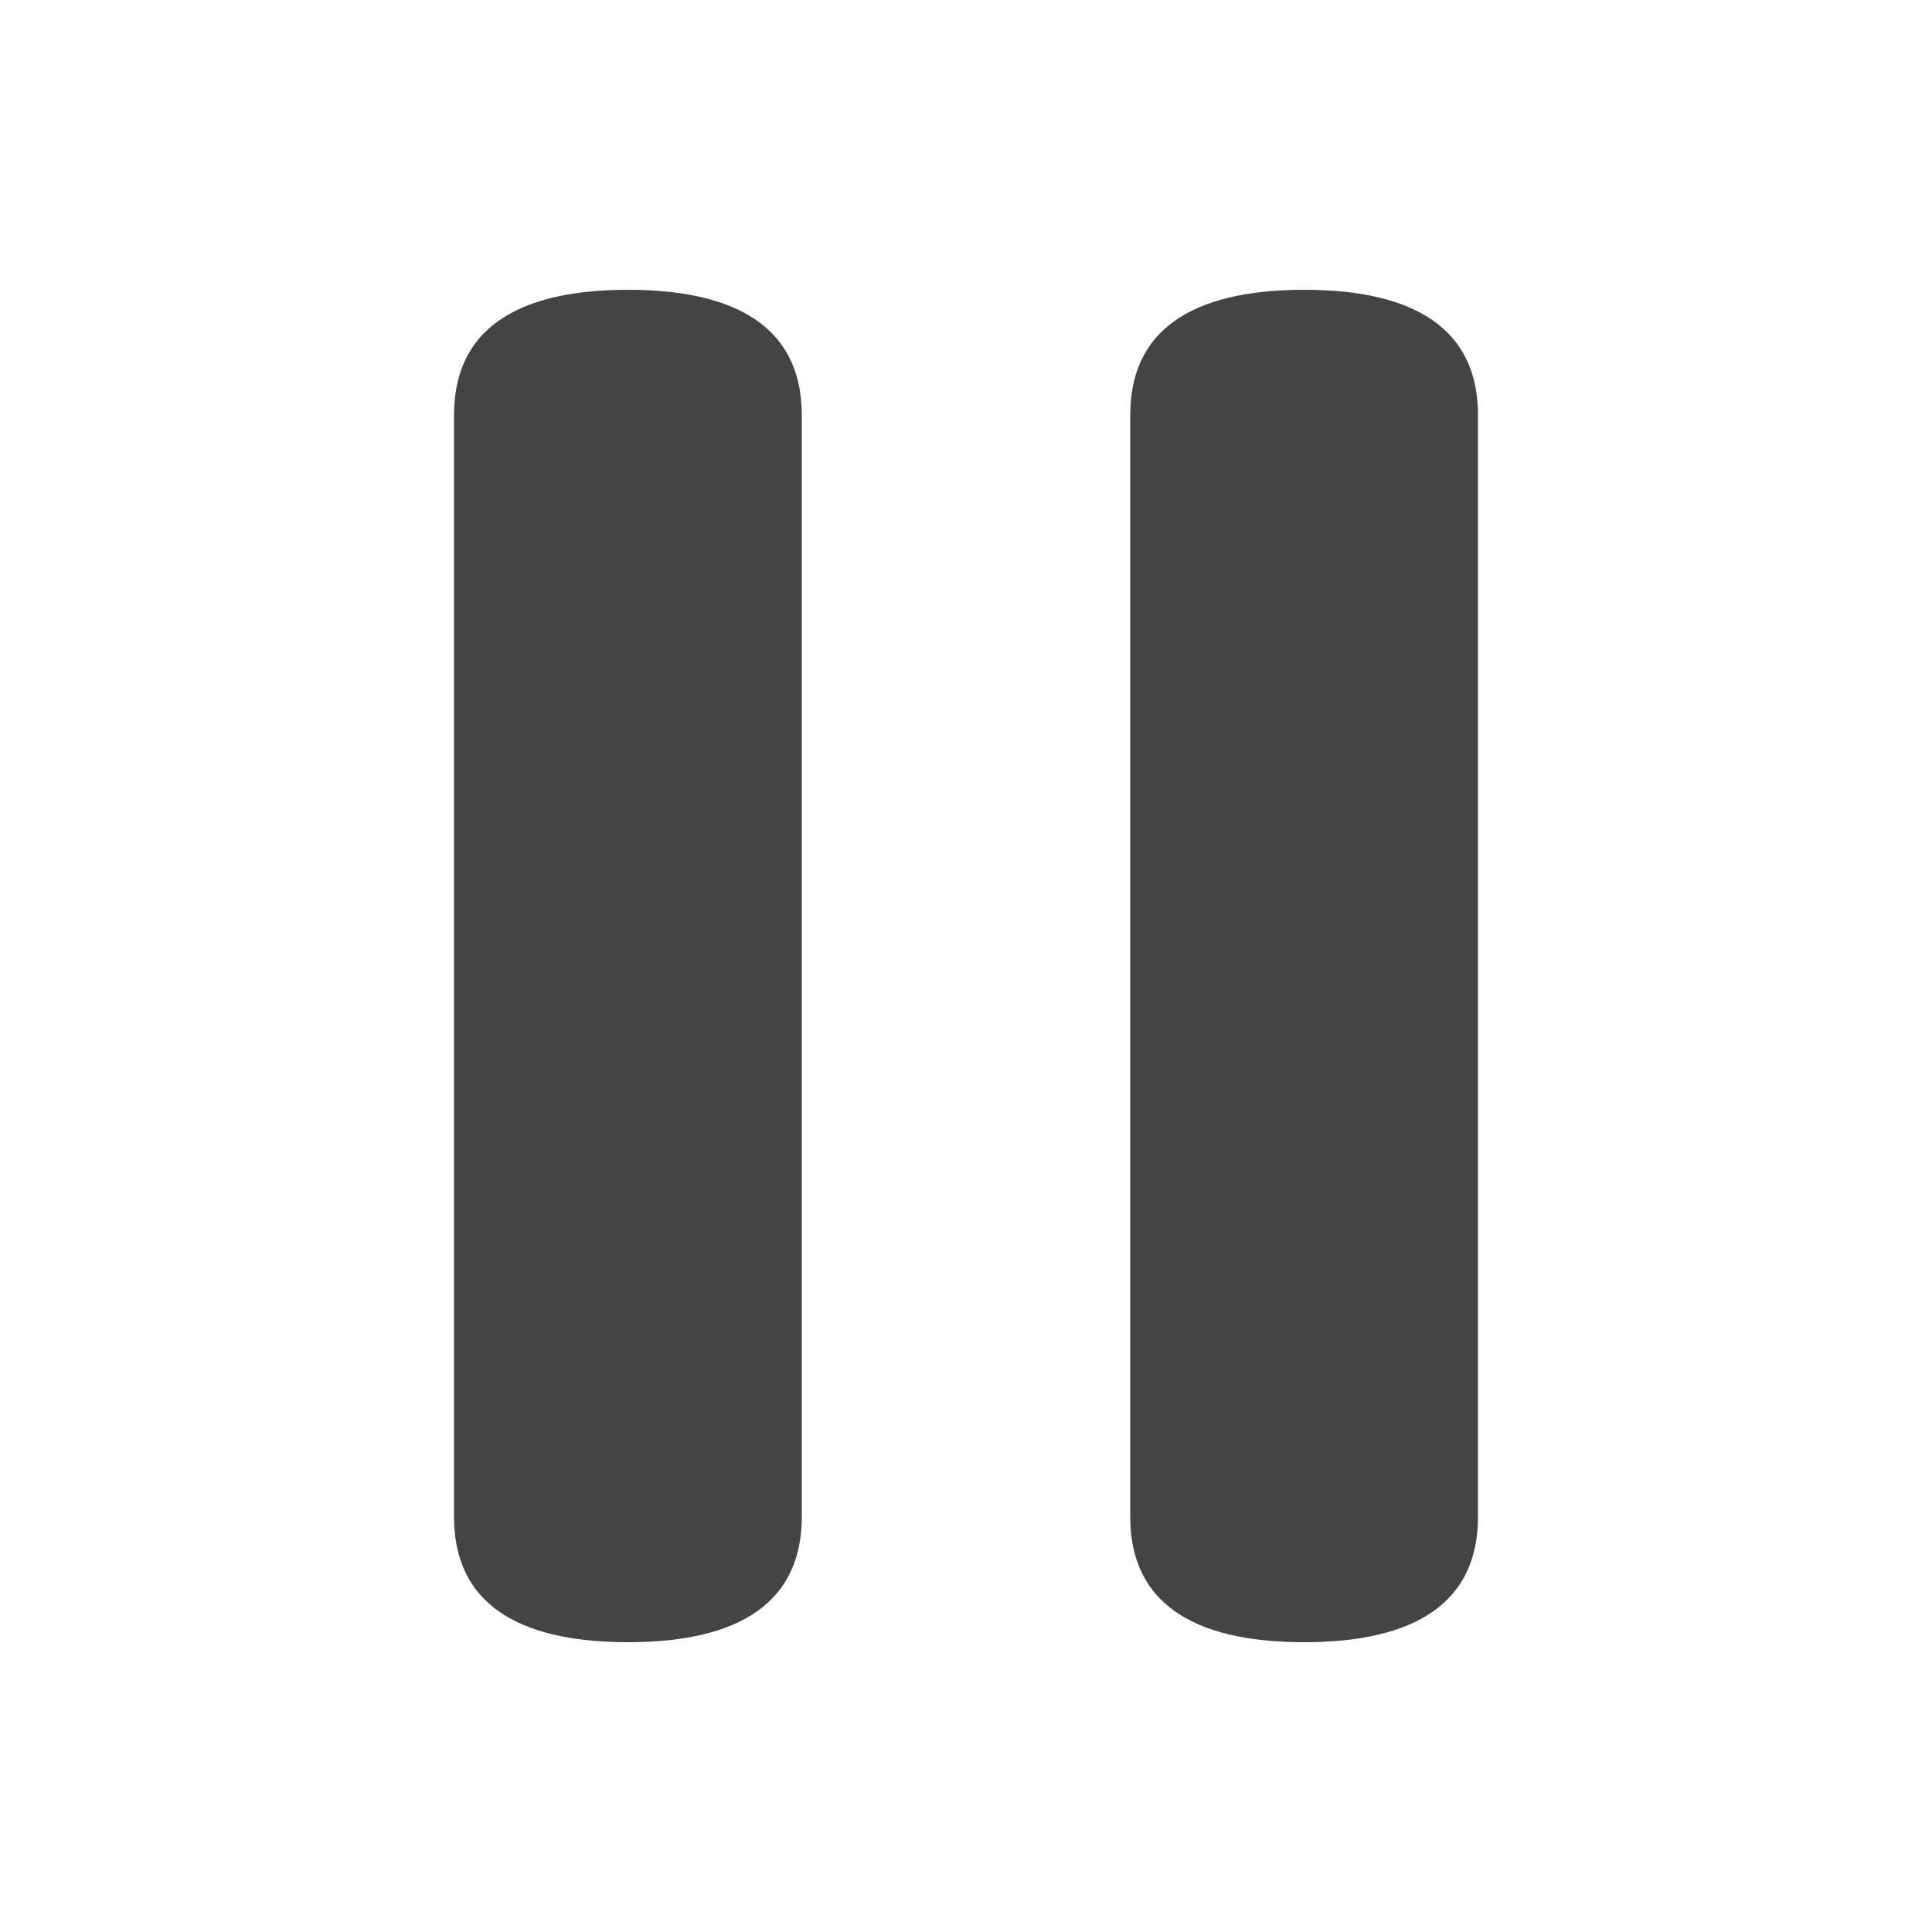
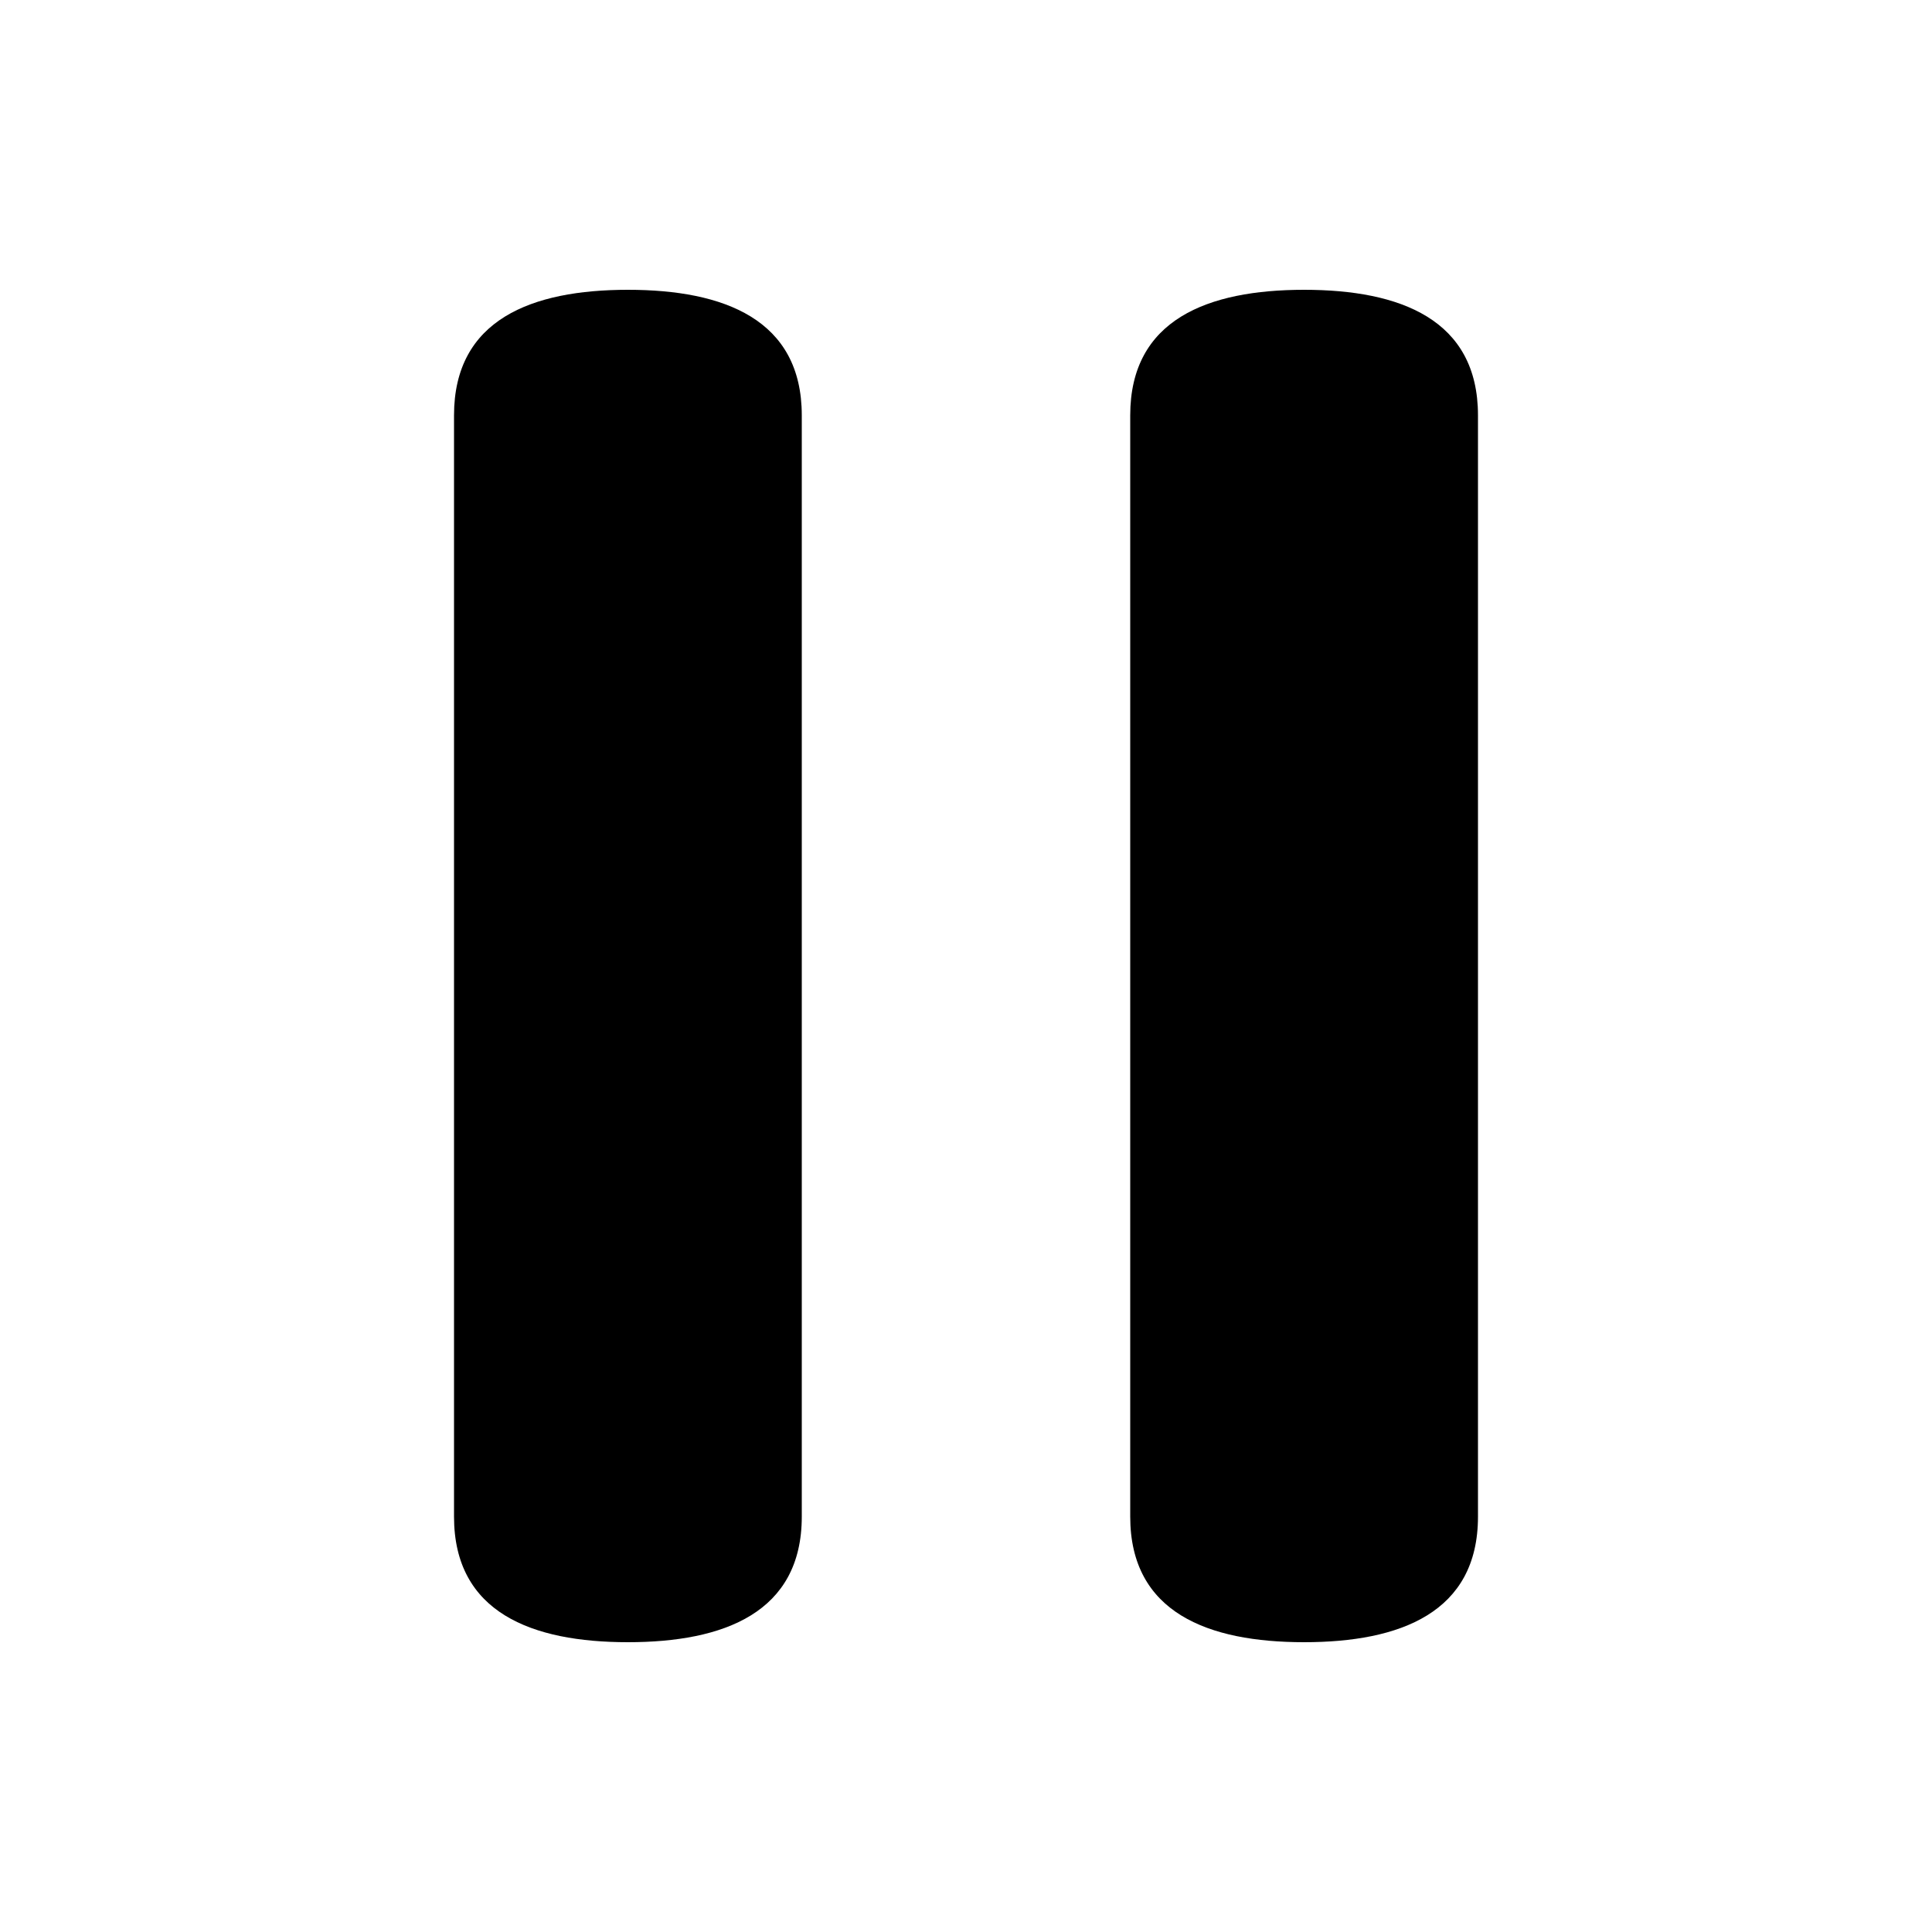
<svg xmlns="http://www.w3.org/2000/svg" version="1.1" width="20" height="20" viewBox="0 0 20 20">
-   <path fill="#444444" d="M13.5 3c-0.994 0-1.8 0.306-1.8 1.3v11.4c0 0.994 0.806 1.3 1.8 1.3s1.8-0.306 1.8-1.3v-11.4c0-0.994-0.806-1.3-1.8-1.3zM6.5 3c-0.994 0-1.8 0.306-1.8 1.3v11.4c0 0.994 0.806 1.3 1.8 1.3s1.8-0.306 1.8-1.3v-11.4c0-0.994-0.806-1.3-1.8-1.3z" />
+   <path fill="#000000" d="M13.5 3c-0.994 0-1.8 0.306-1.8 1.3v11.4c0 0.994 0.806 1.3 1.8 1.3s1.8-0.306 1.8-1.3v-11.4c0-0.994-0.806-1.3-1.8-1.3zM6.5 3c-0.994 0-1.8 0.306-1.8 1.3v11.4c0 0.994 0.806 1.3 1.8 1.3s1.8-0.306 1.8-1.3v-11.4c0-0.994-0.806-1.3-1.8-1.3z" />
</svg>
